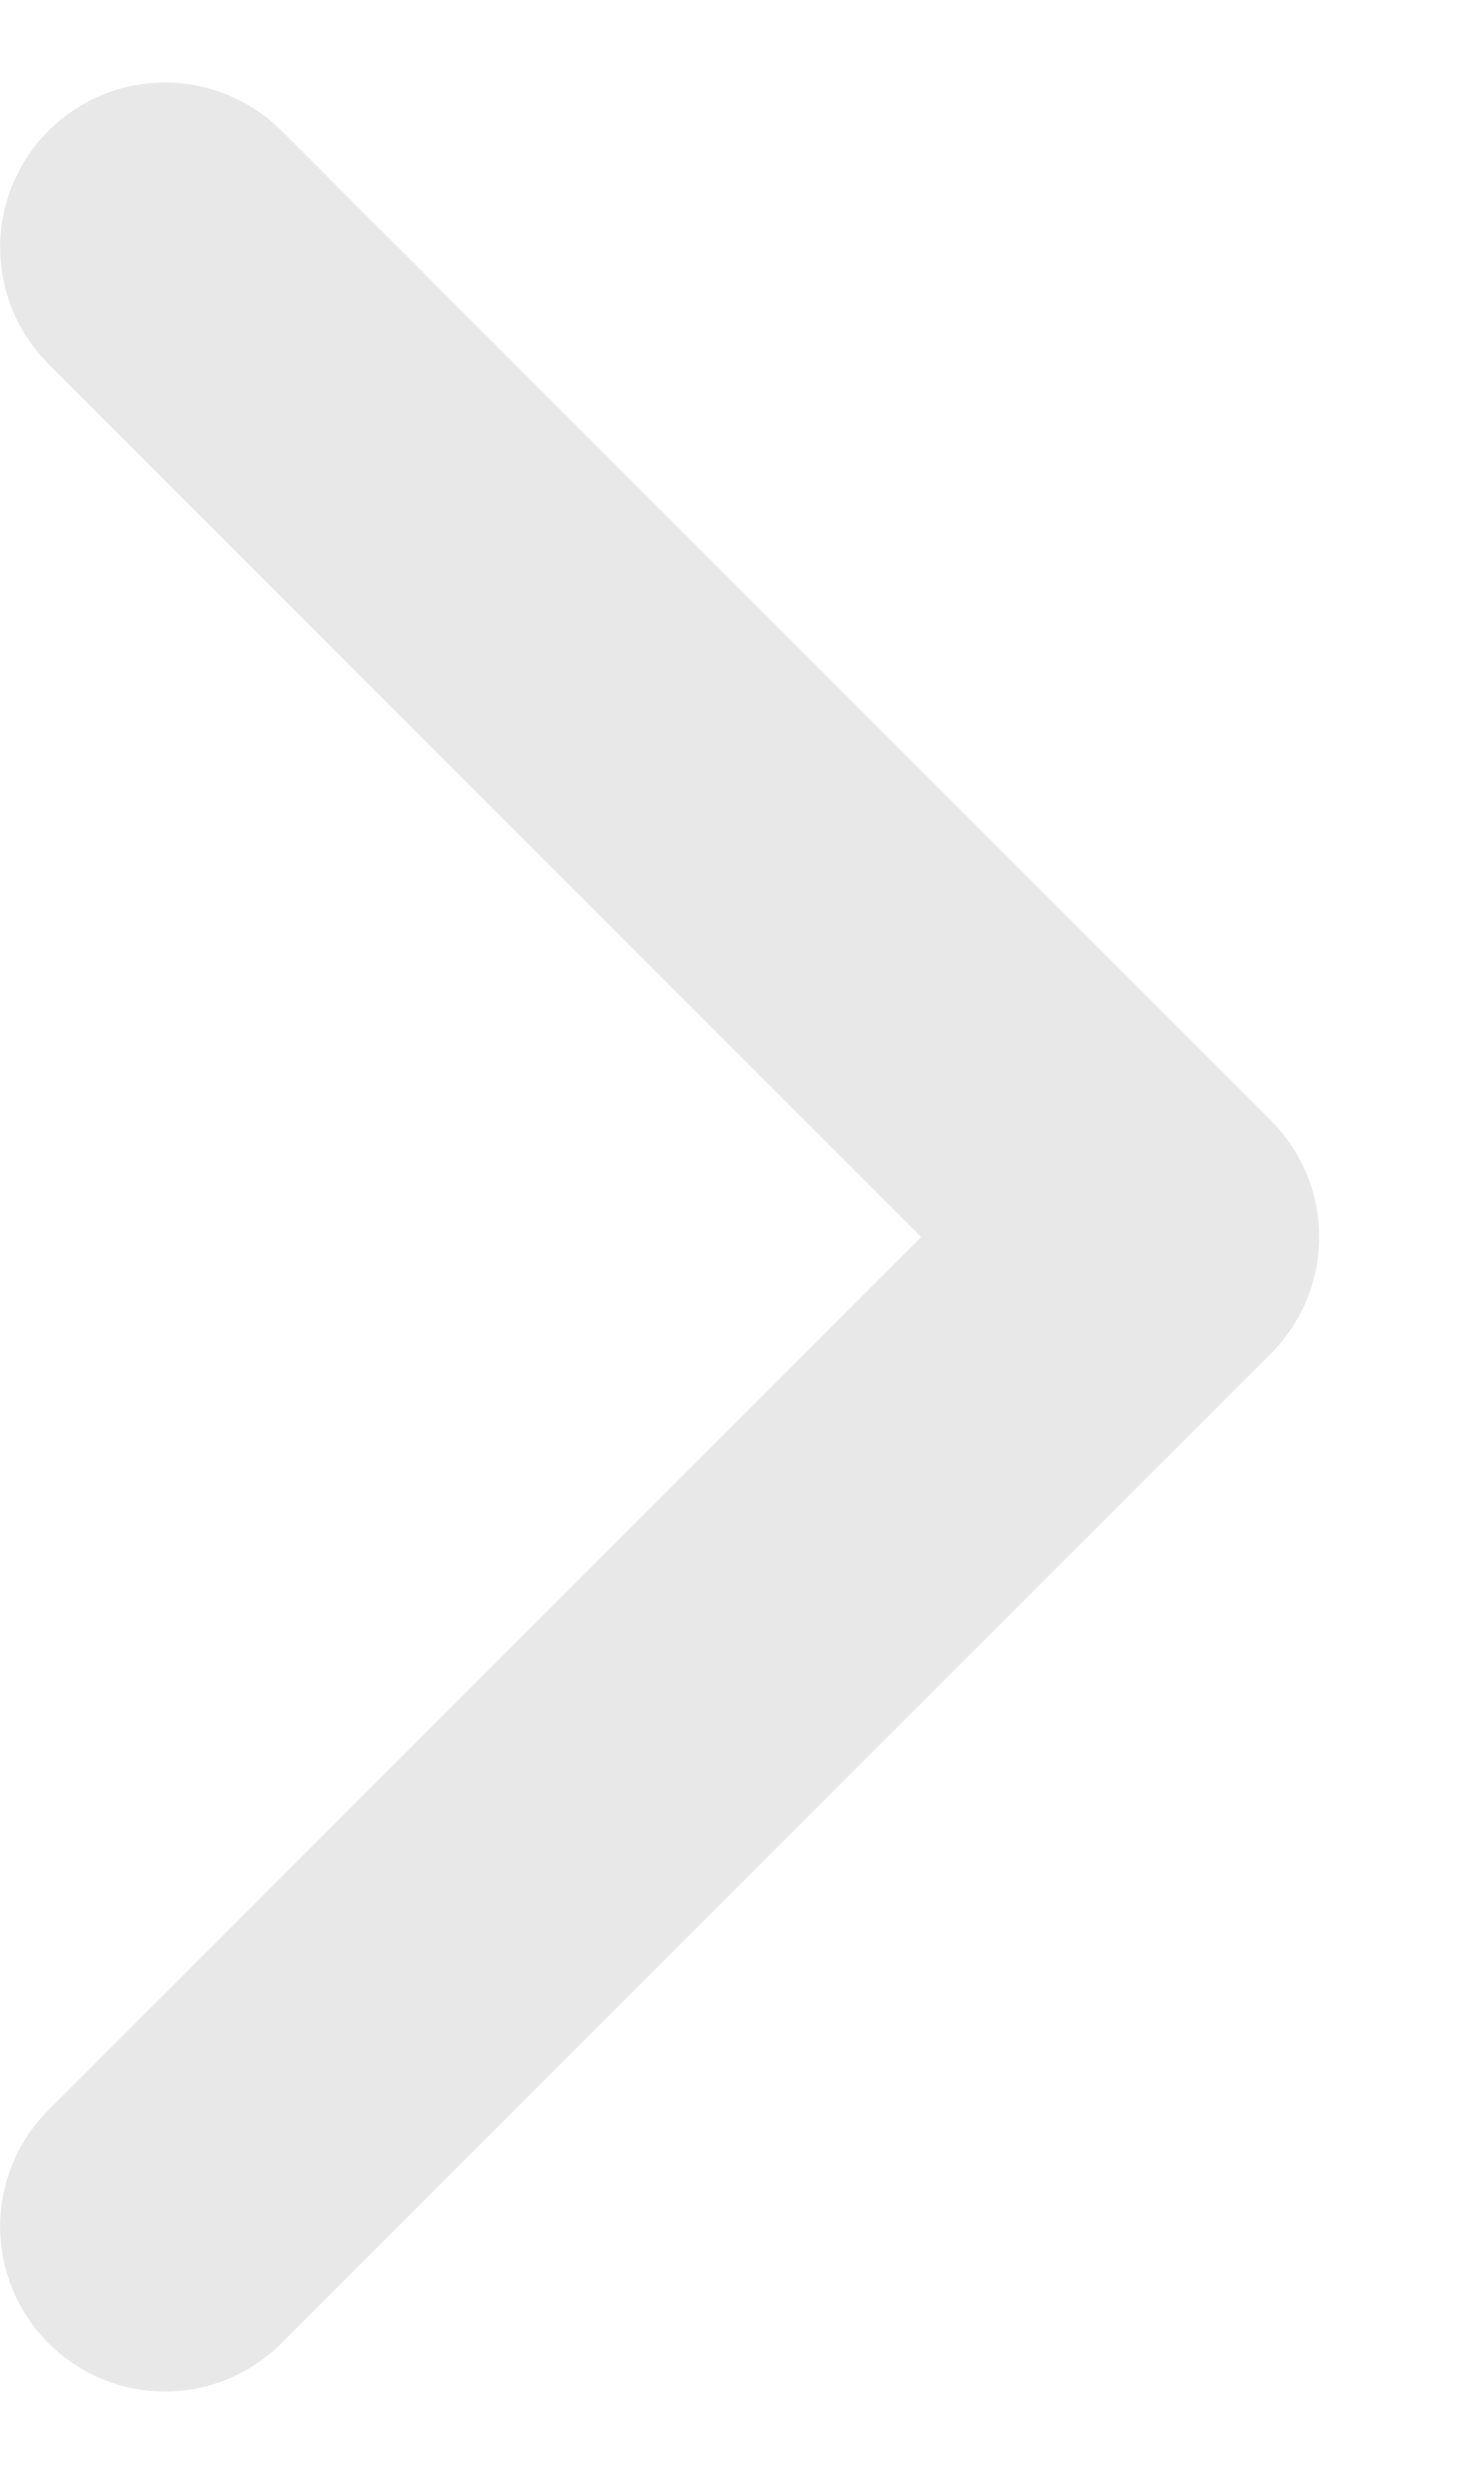
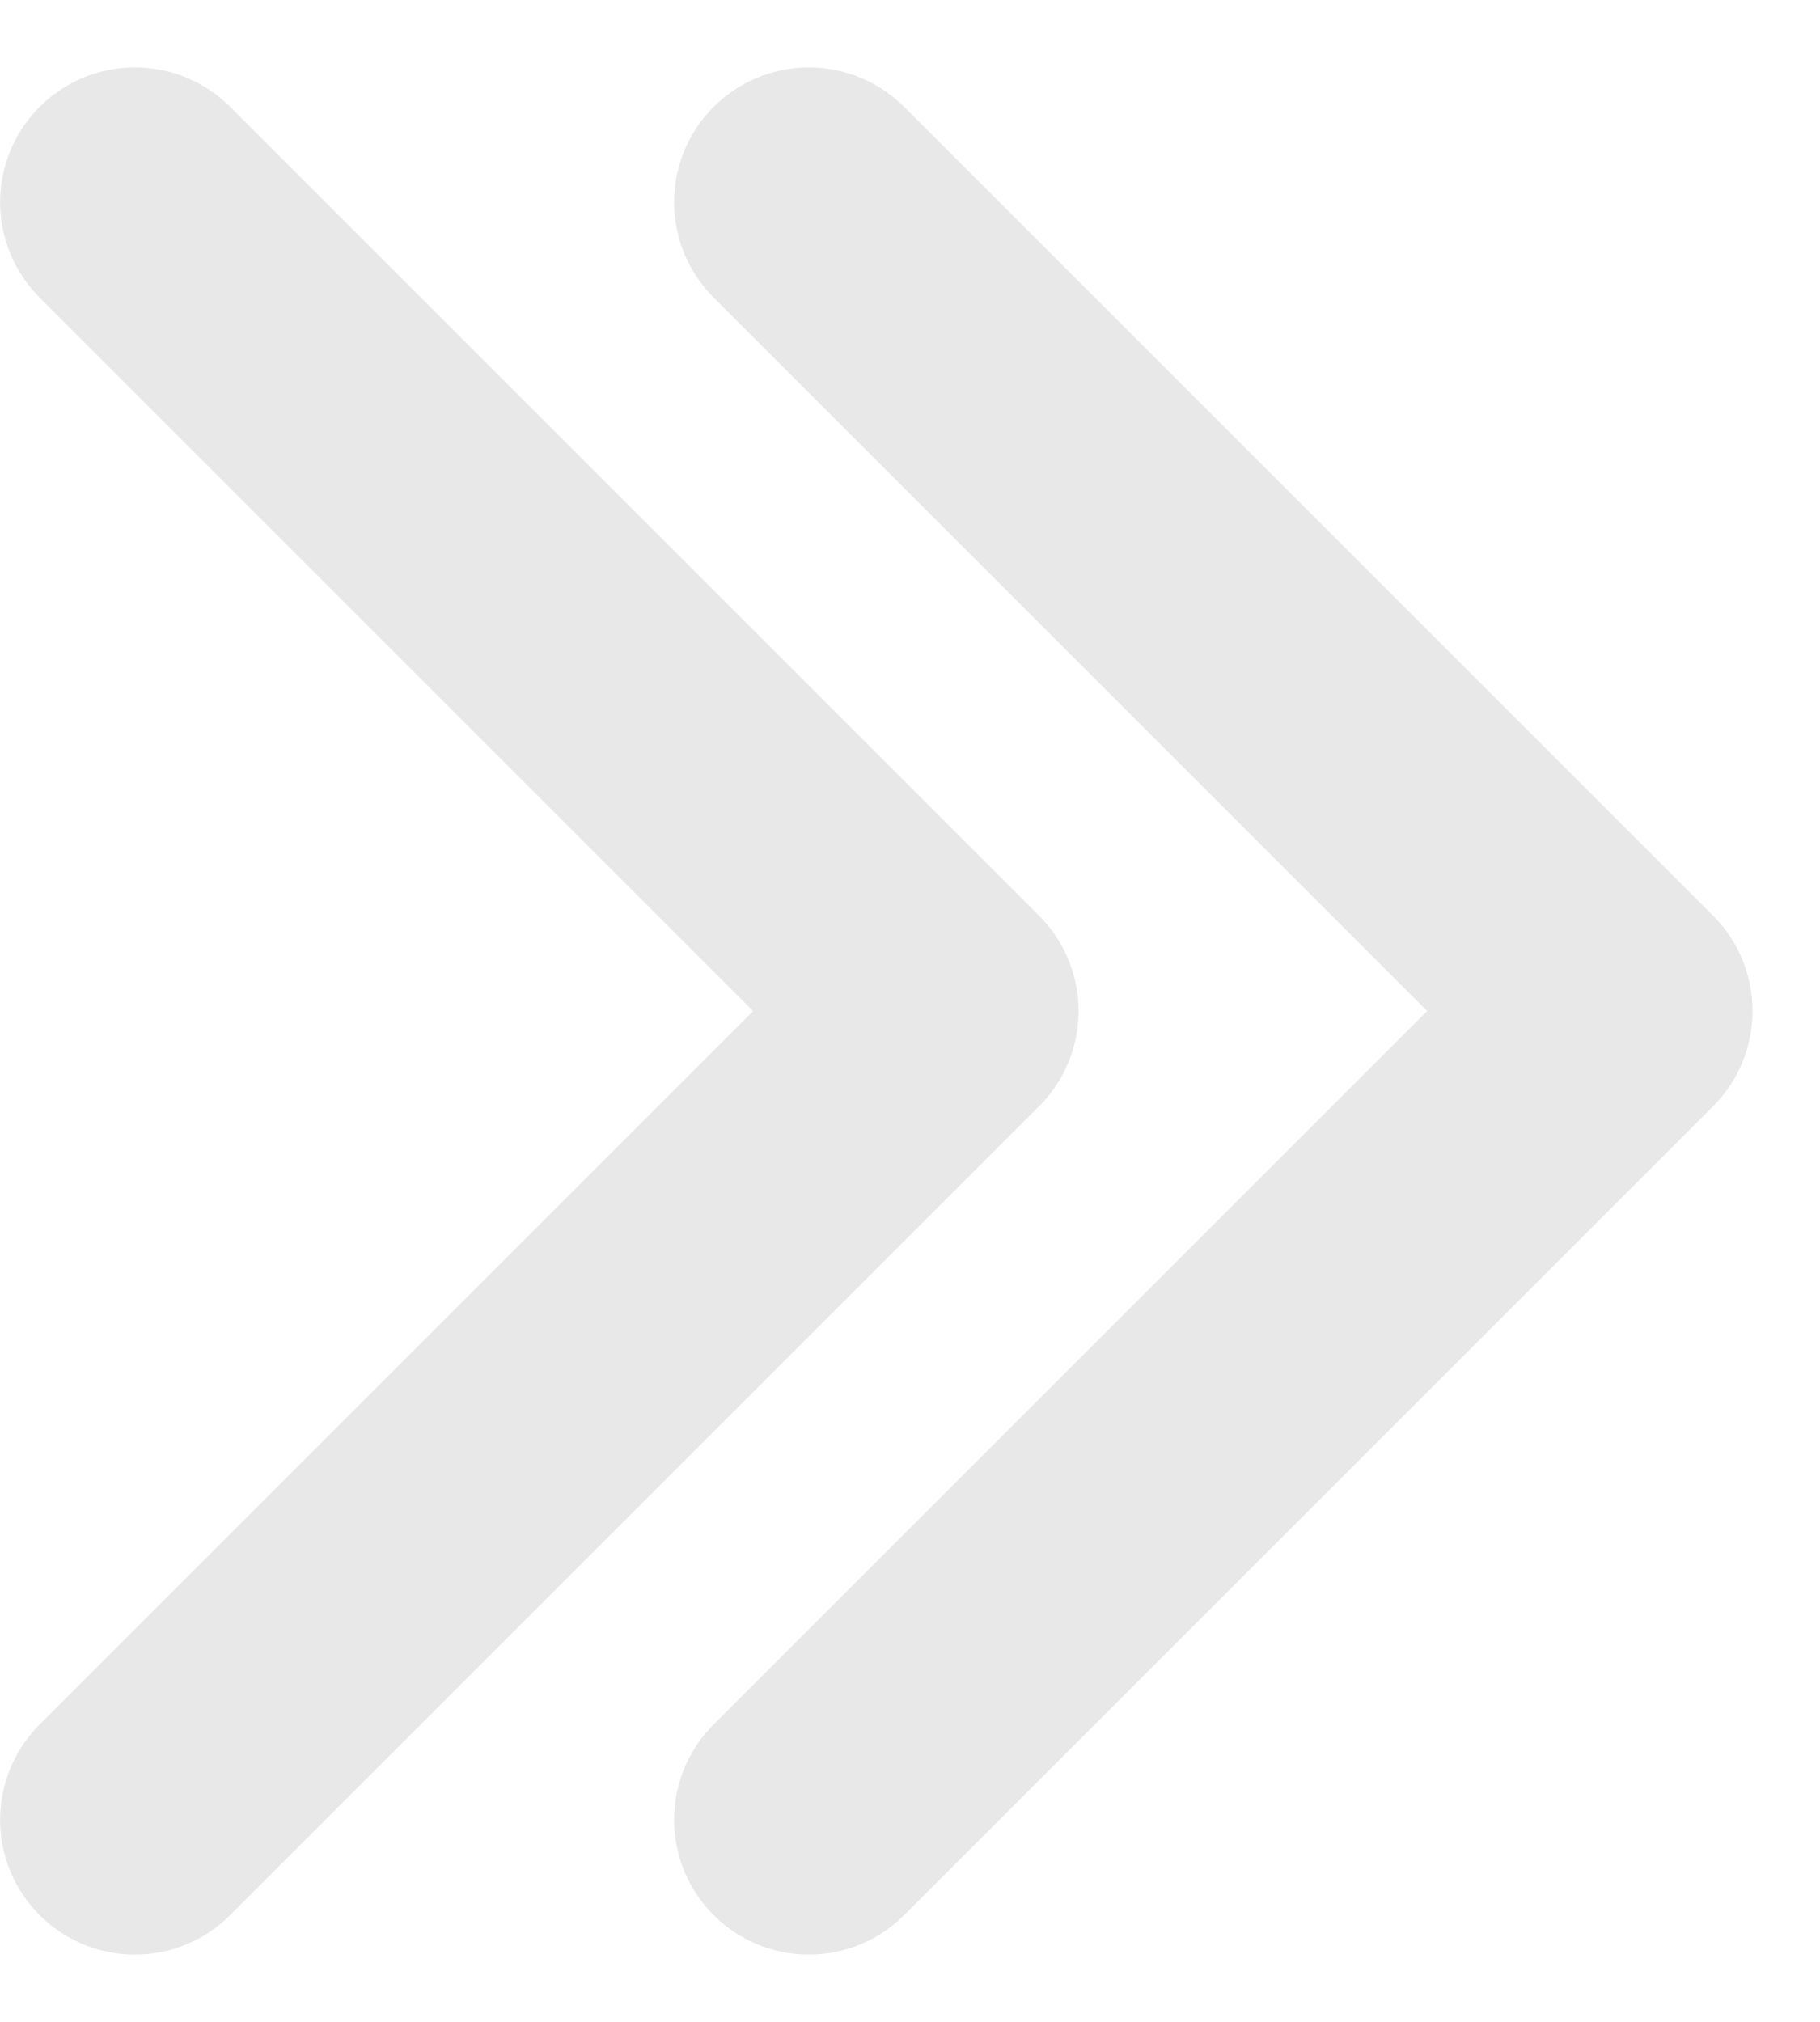
- <svg xmlns="http://www.w3.org/2000/svg" width="6" height="10" viewBox="0 0 6 10" fill="none">
+ <svg xmlns="http://www.w3.org/2000/svg" width="9" height="10" viewBox="0 0 9 10" fill="none">
+   <path d="M4 1L8 5L4 9" stroke="#E8E8E8" stroke-width="1.333" stroke-linecap="round" stroke-linejoin="round" />
  <path d="M0.667 1L4.667 5L0.667 9" stroke="#E8E8E8" stroke-width="1.333" stroke-linecap="round" stroke-linejoin="round" />
</svg>
